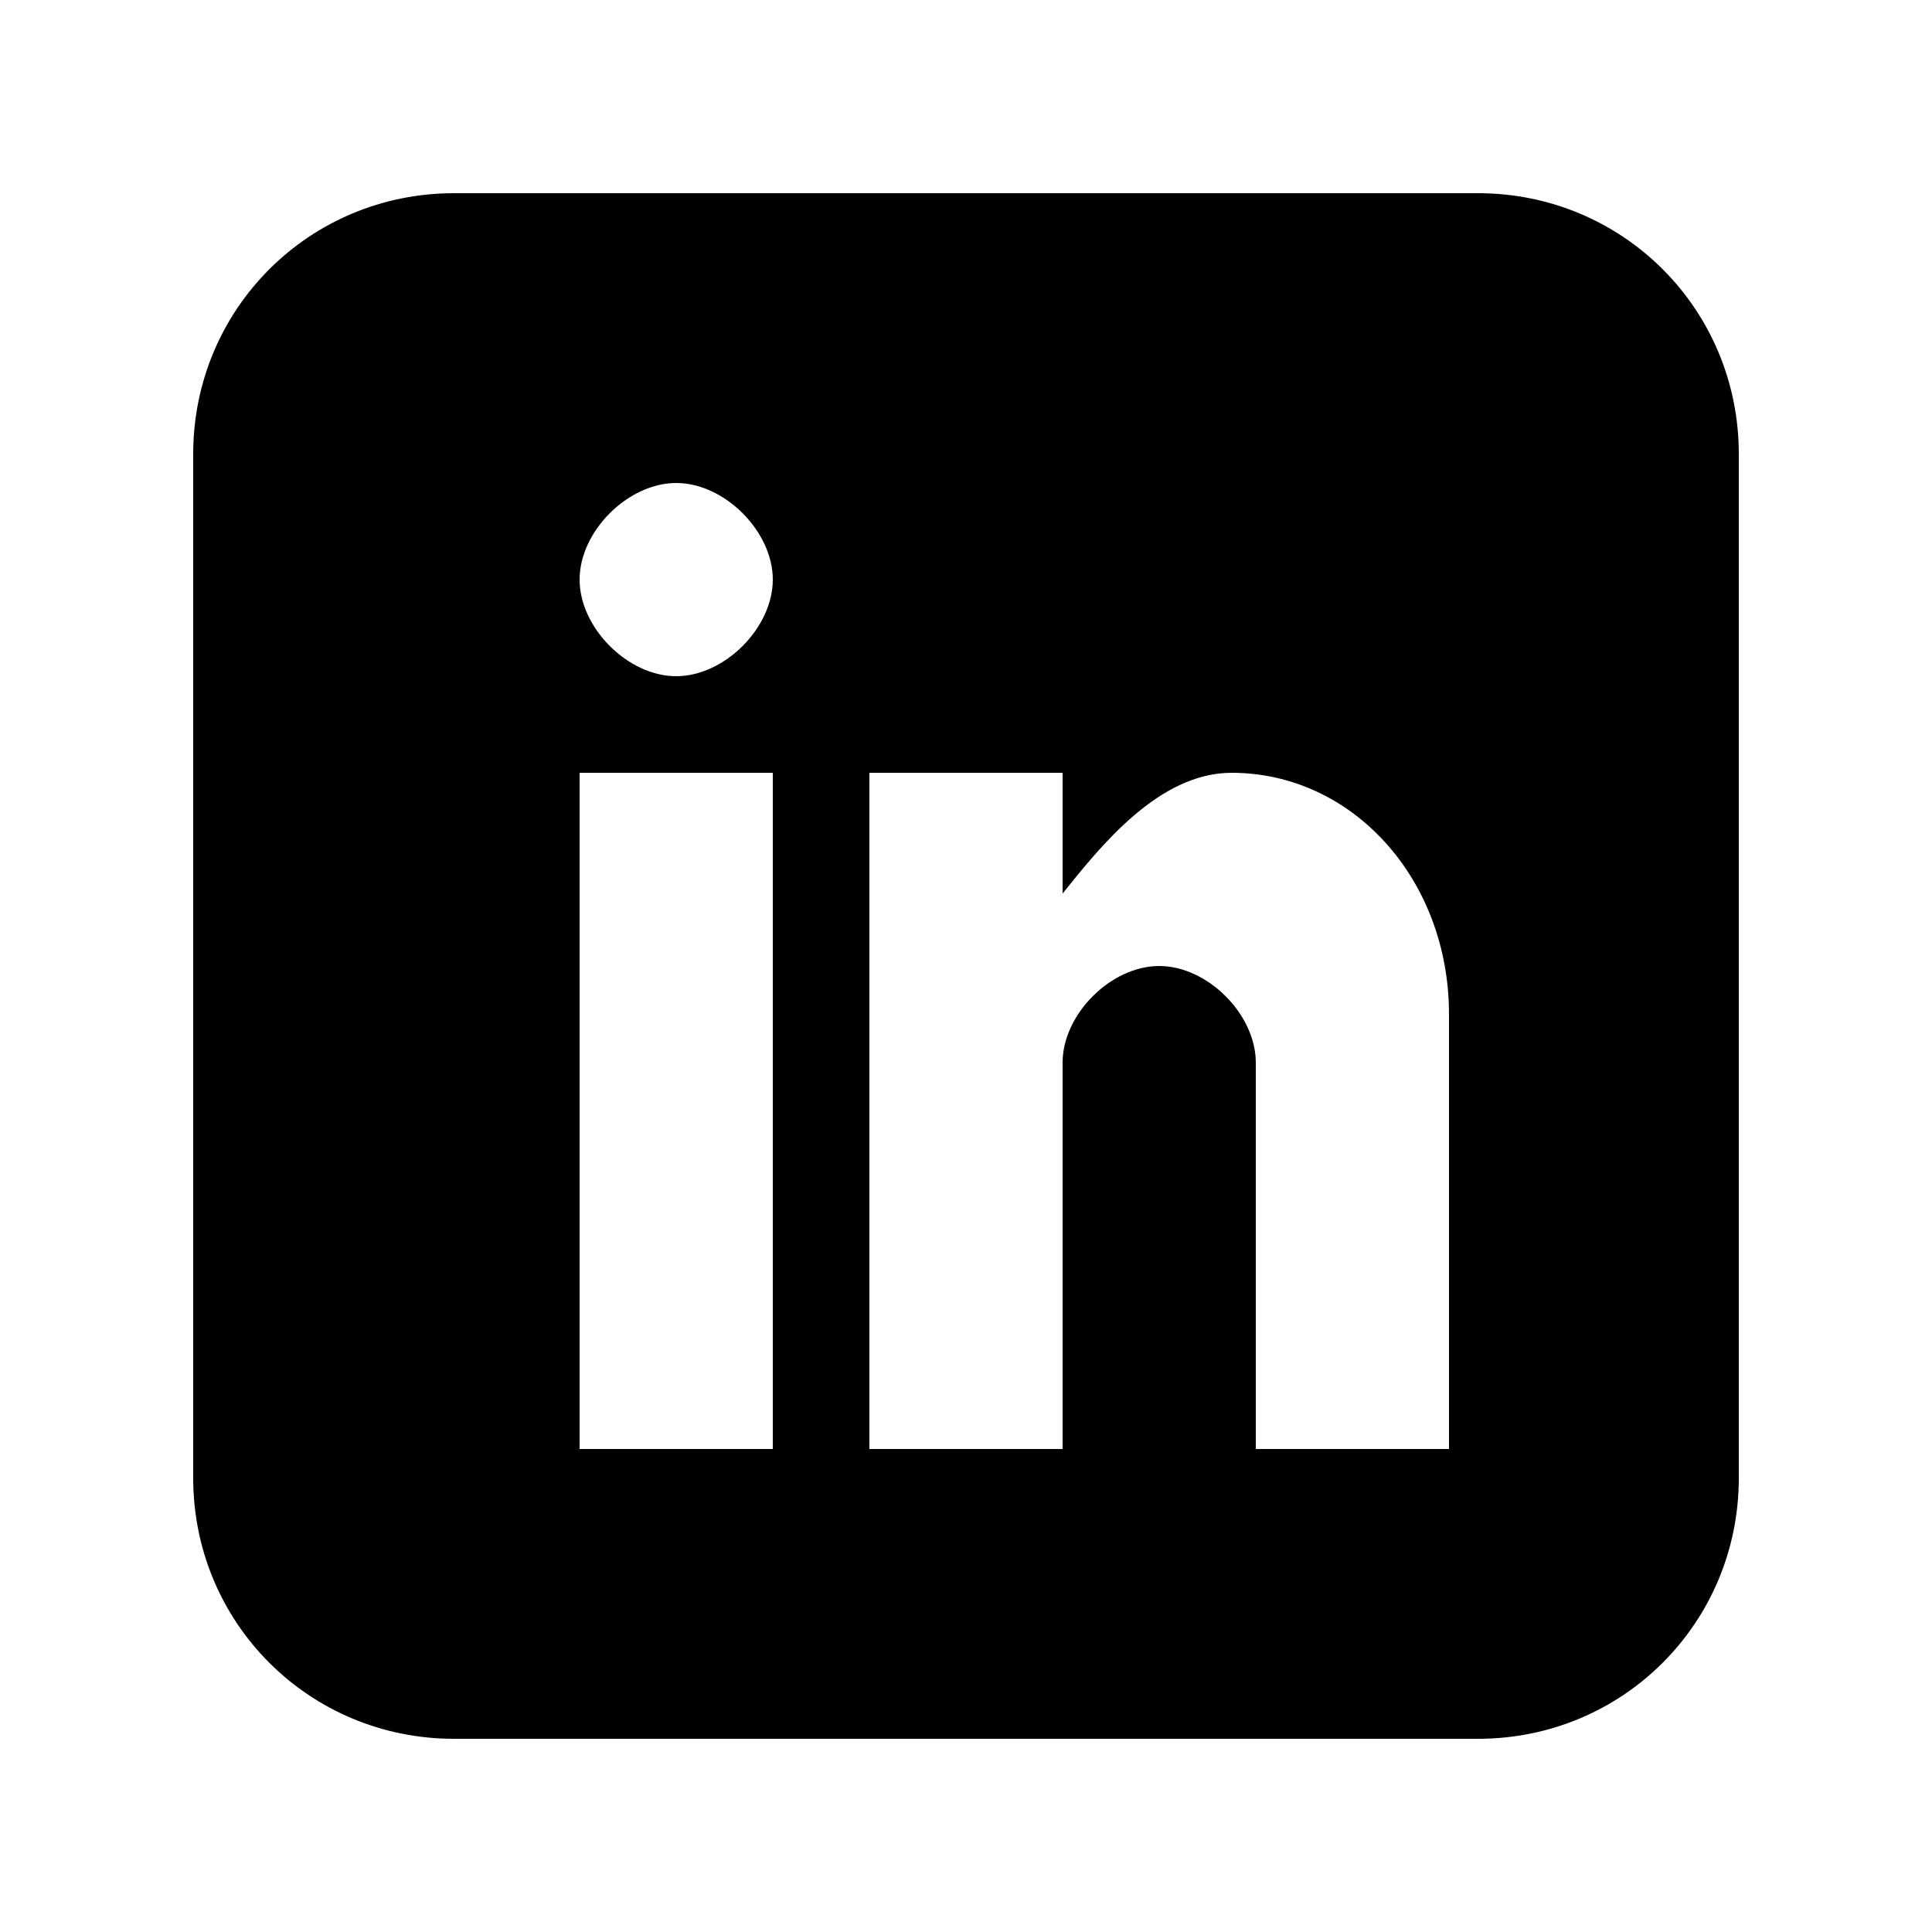
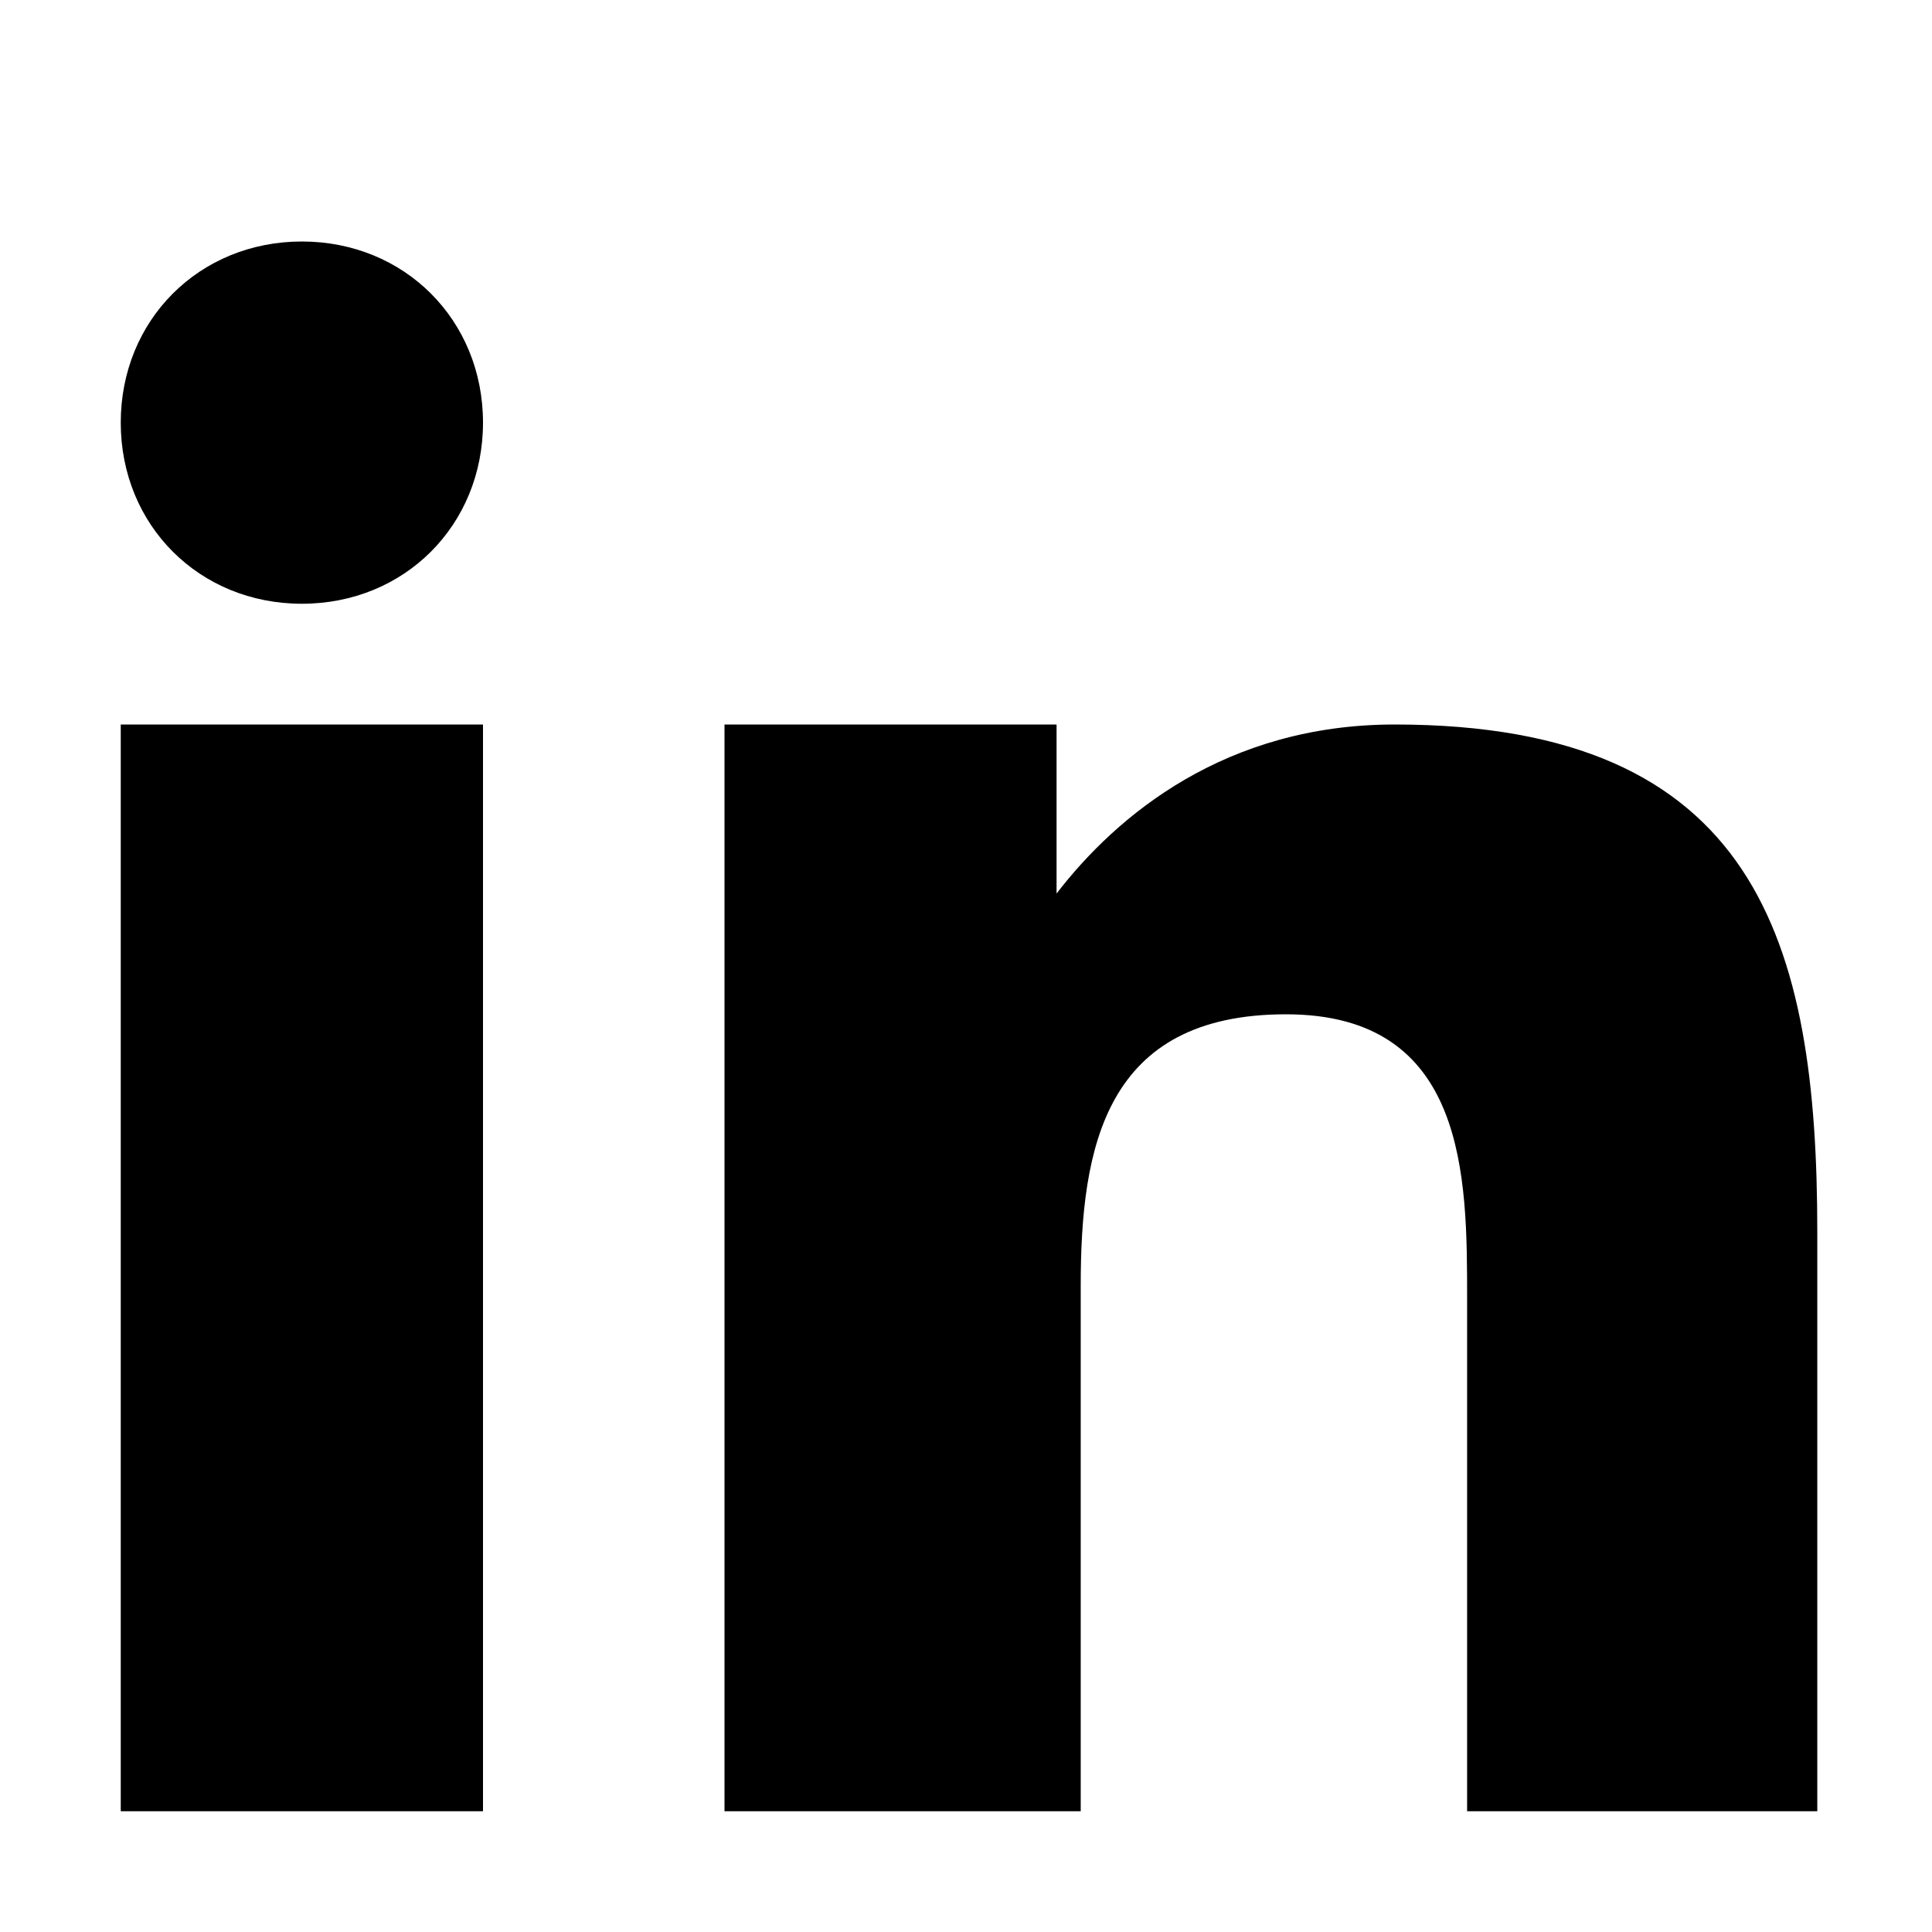
- <svg xmlns="http://www.w3.org/2000/svg" width="32" height="32" viewBox="-4 -4 40 40">
-   <path d="M26.6 0H5.4C2.4 0 0 2.4 0 5.4v21.2c0 3 2.4 5.4 5.4 5.4h21.2c3 0 5.4-2.4 5.4-5.4V5.4c0-3-2.4-5.4-5.4-5.4zM12 26H8V12h4v14zm-2-16c-1 0-2-1-2-2s1-2 2-2 2 1 2 2-1 2-2 2zm16 16h-4v-8c0-1-1-2-2-2s-2 1-2 2v8h-4V12h4v2.5c.8-1 2-2.5 3.5-2.5 2.5 0 4.5 2.2 4.5 5v9z" />
+ <svg xmlns="http://www.w3.org/2000/svg" width="32" height="32" viewBox="0 0 32 32">
+   <path d="M12 12h5.5v2.8c1-1.3 2.8-2.8 5.6-2.8 6 0 7 3.6 7 8.4V30h-5.8v-8.5c0-2 0-4.7-3-4.7s-3.4 2.2-3.4 4.5V30H12V12zM2 12h6v18H2V12zM8 7c0 1.7-1.3 3-3 3S2 8.7 2 7s1.3-3 3-3 3 1.3 3 3z" />
</svg>
